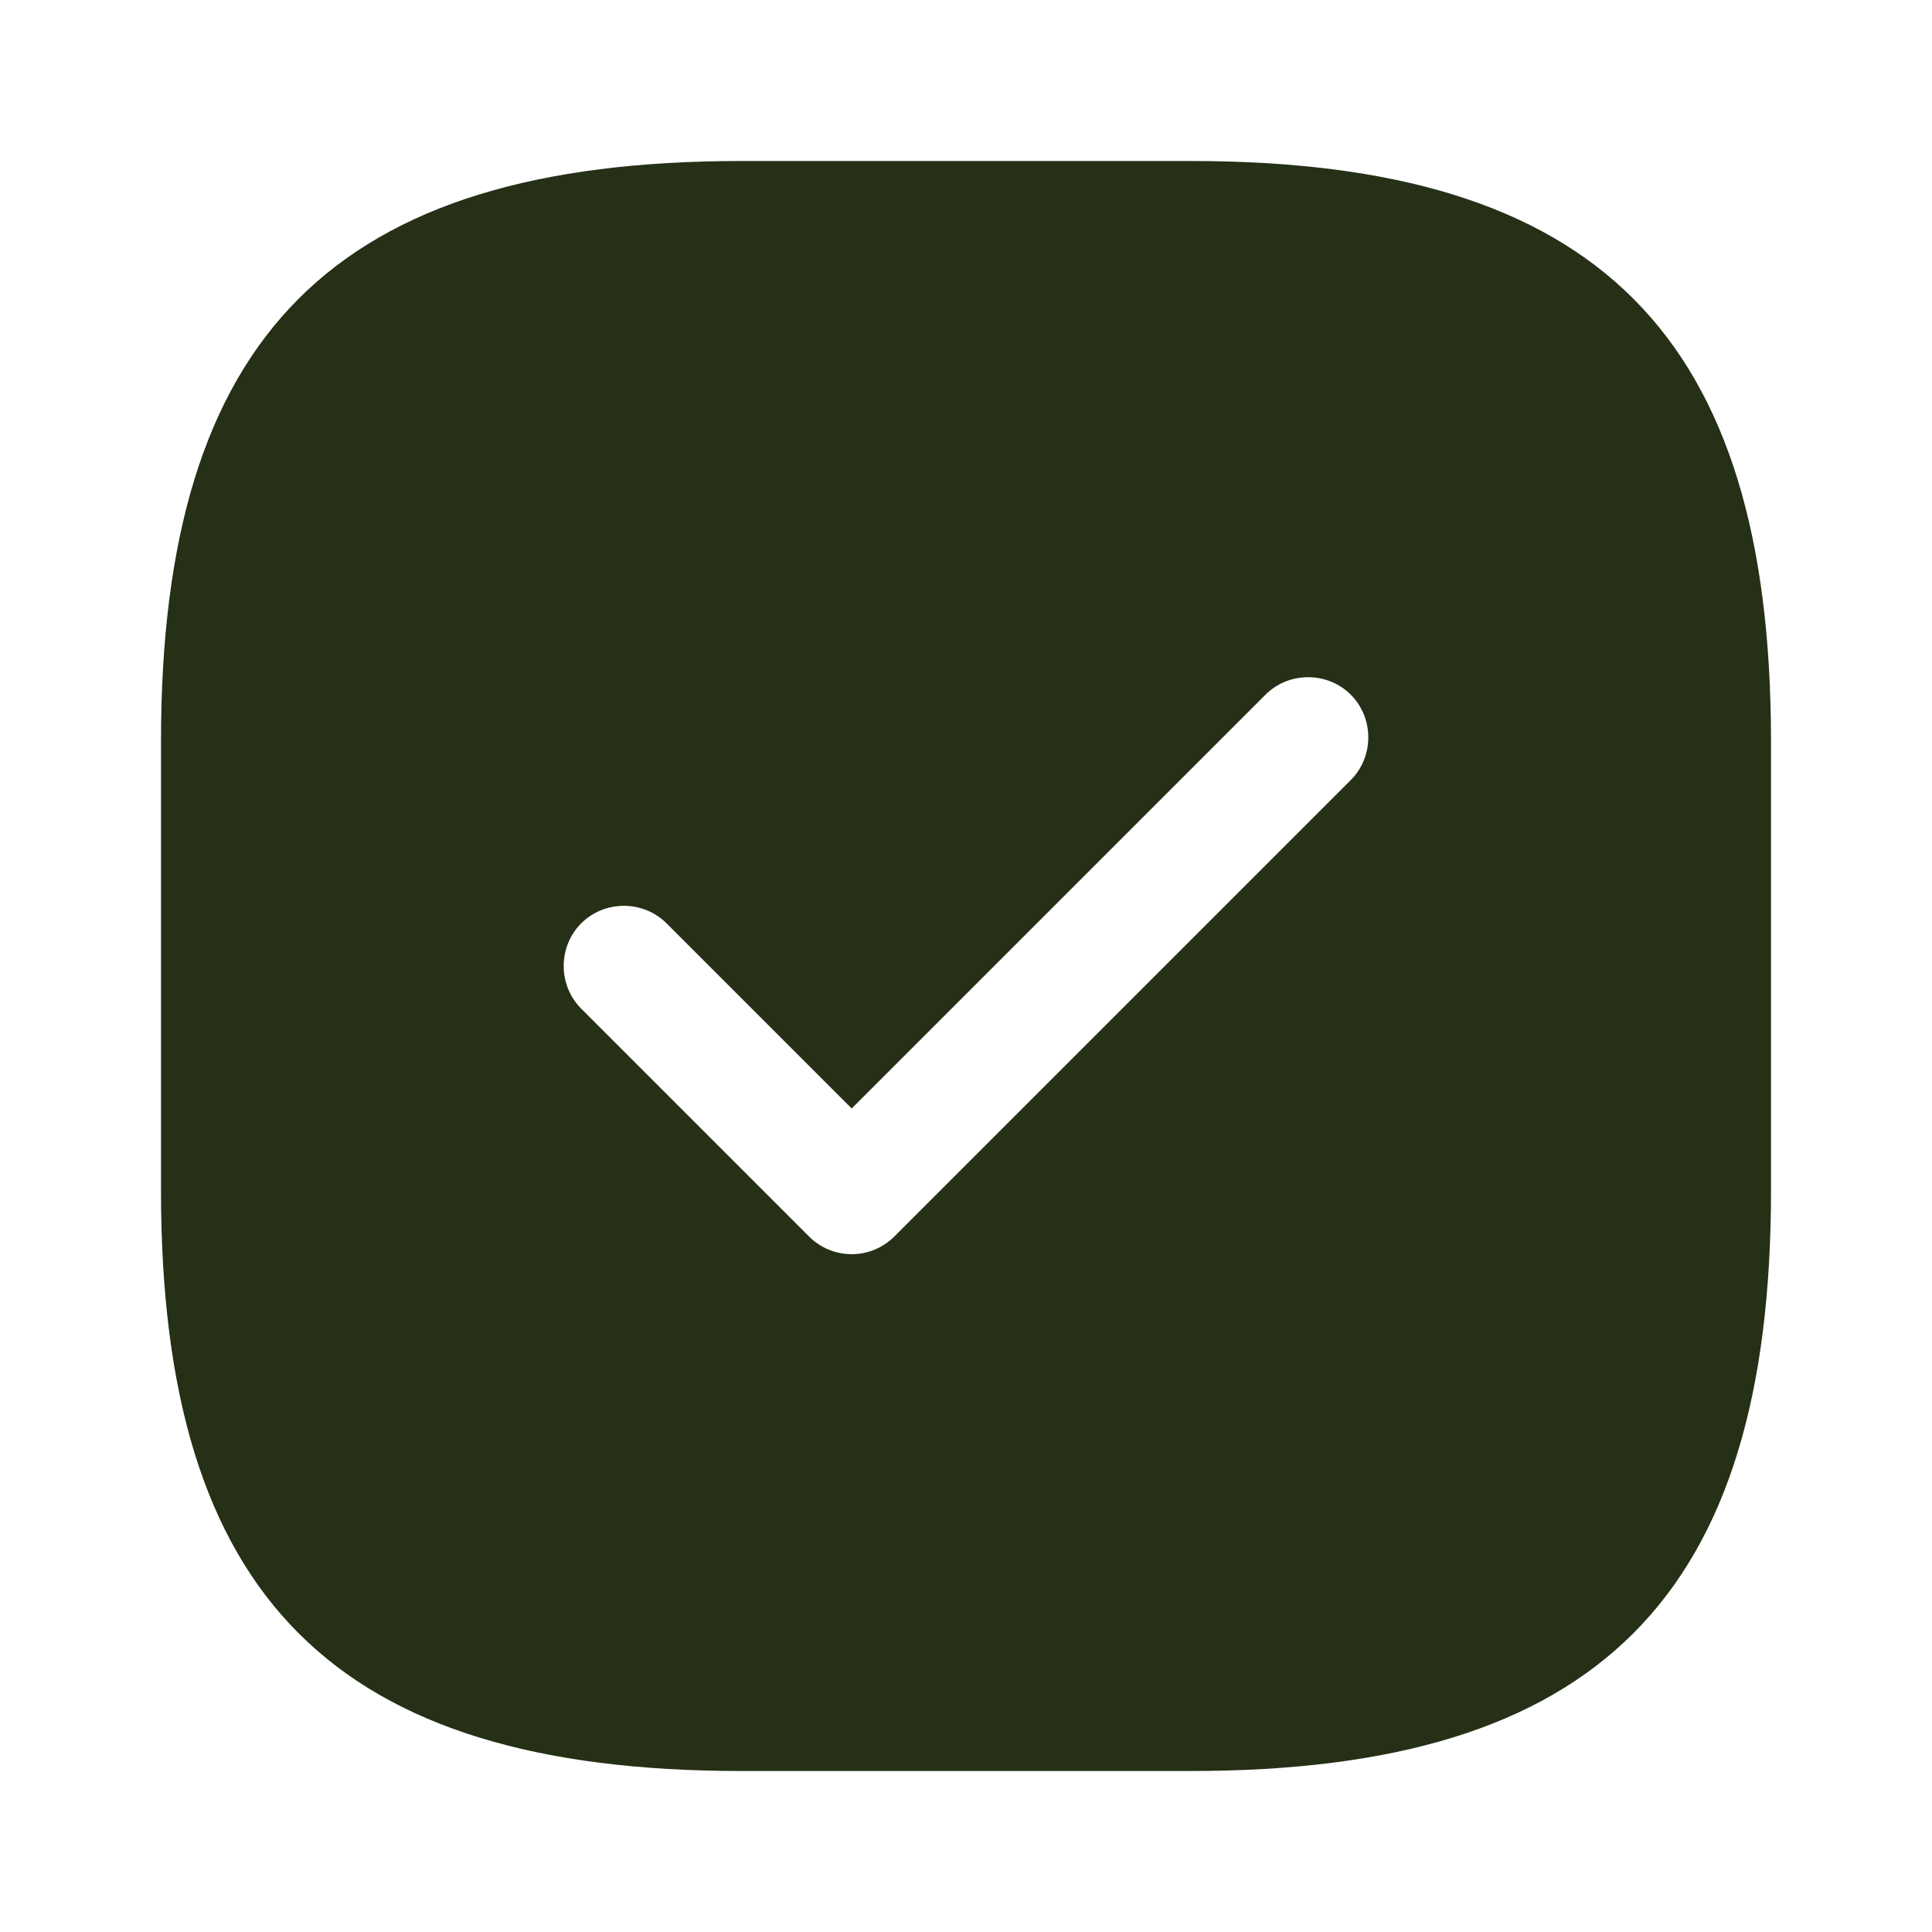
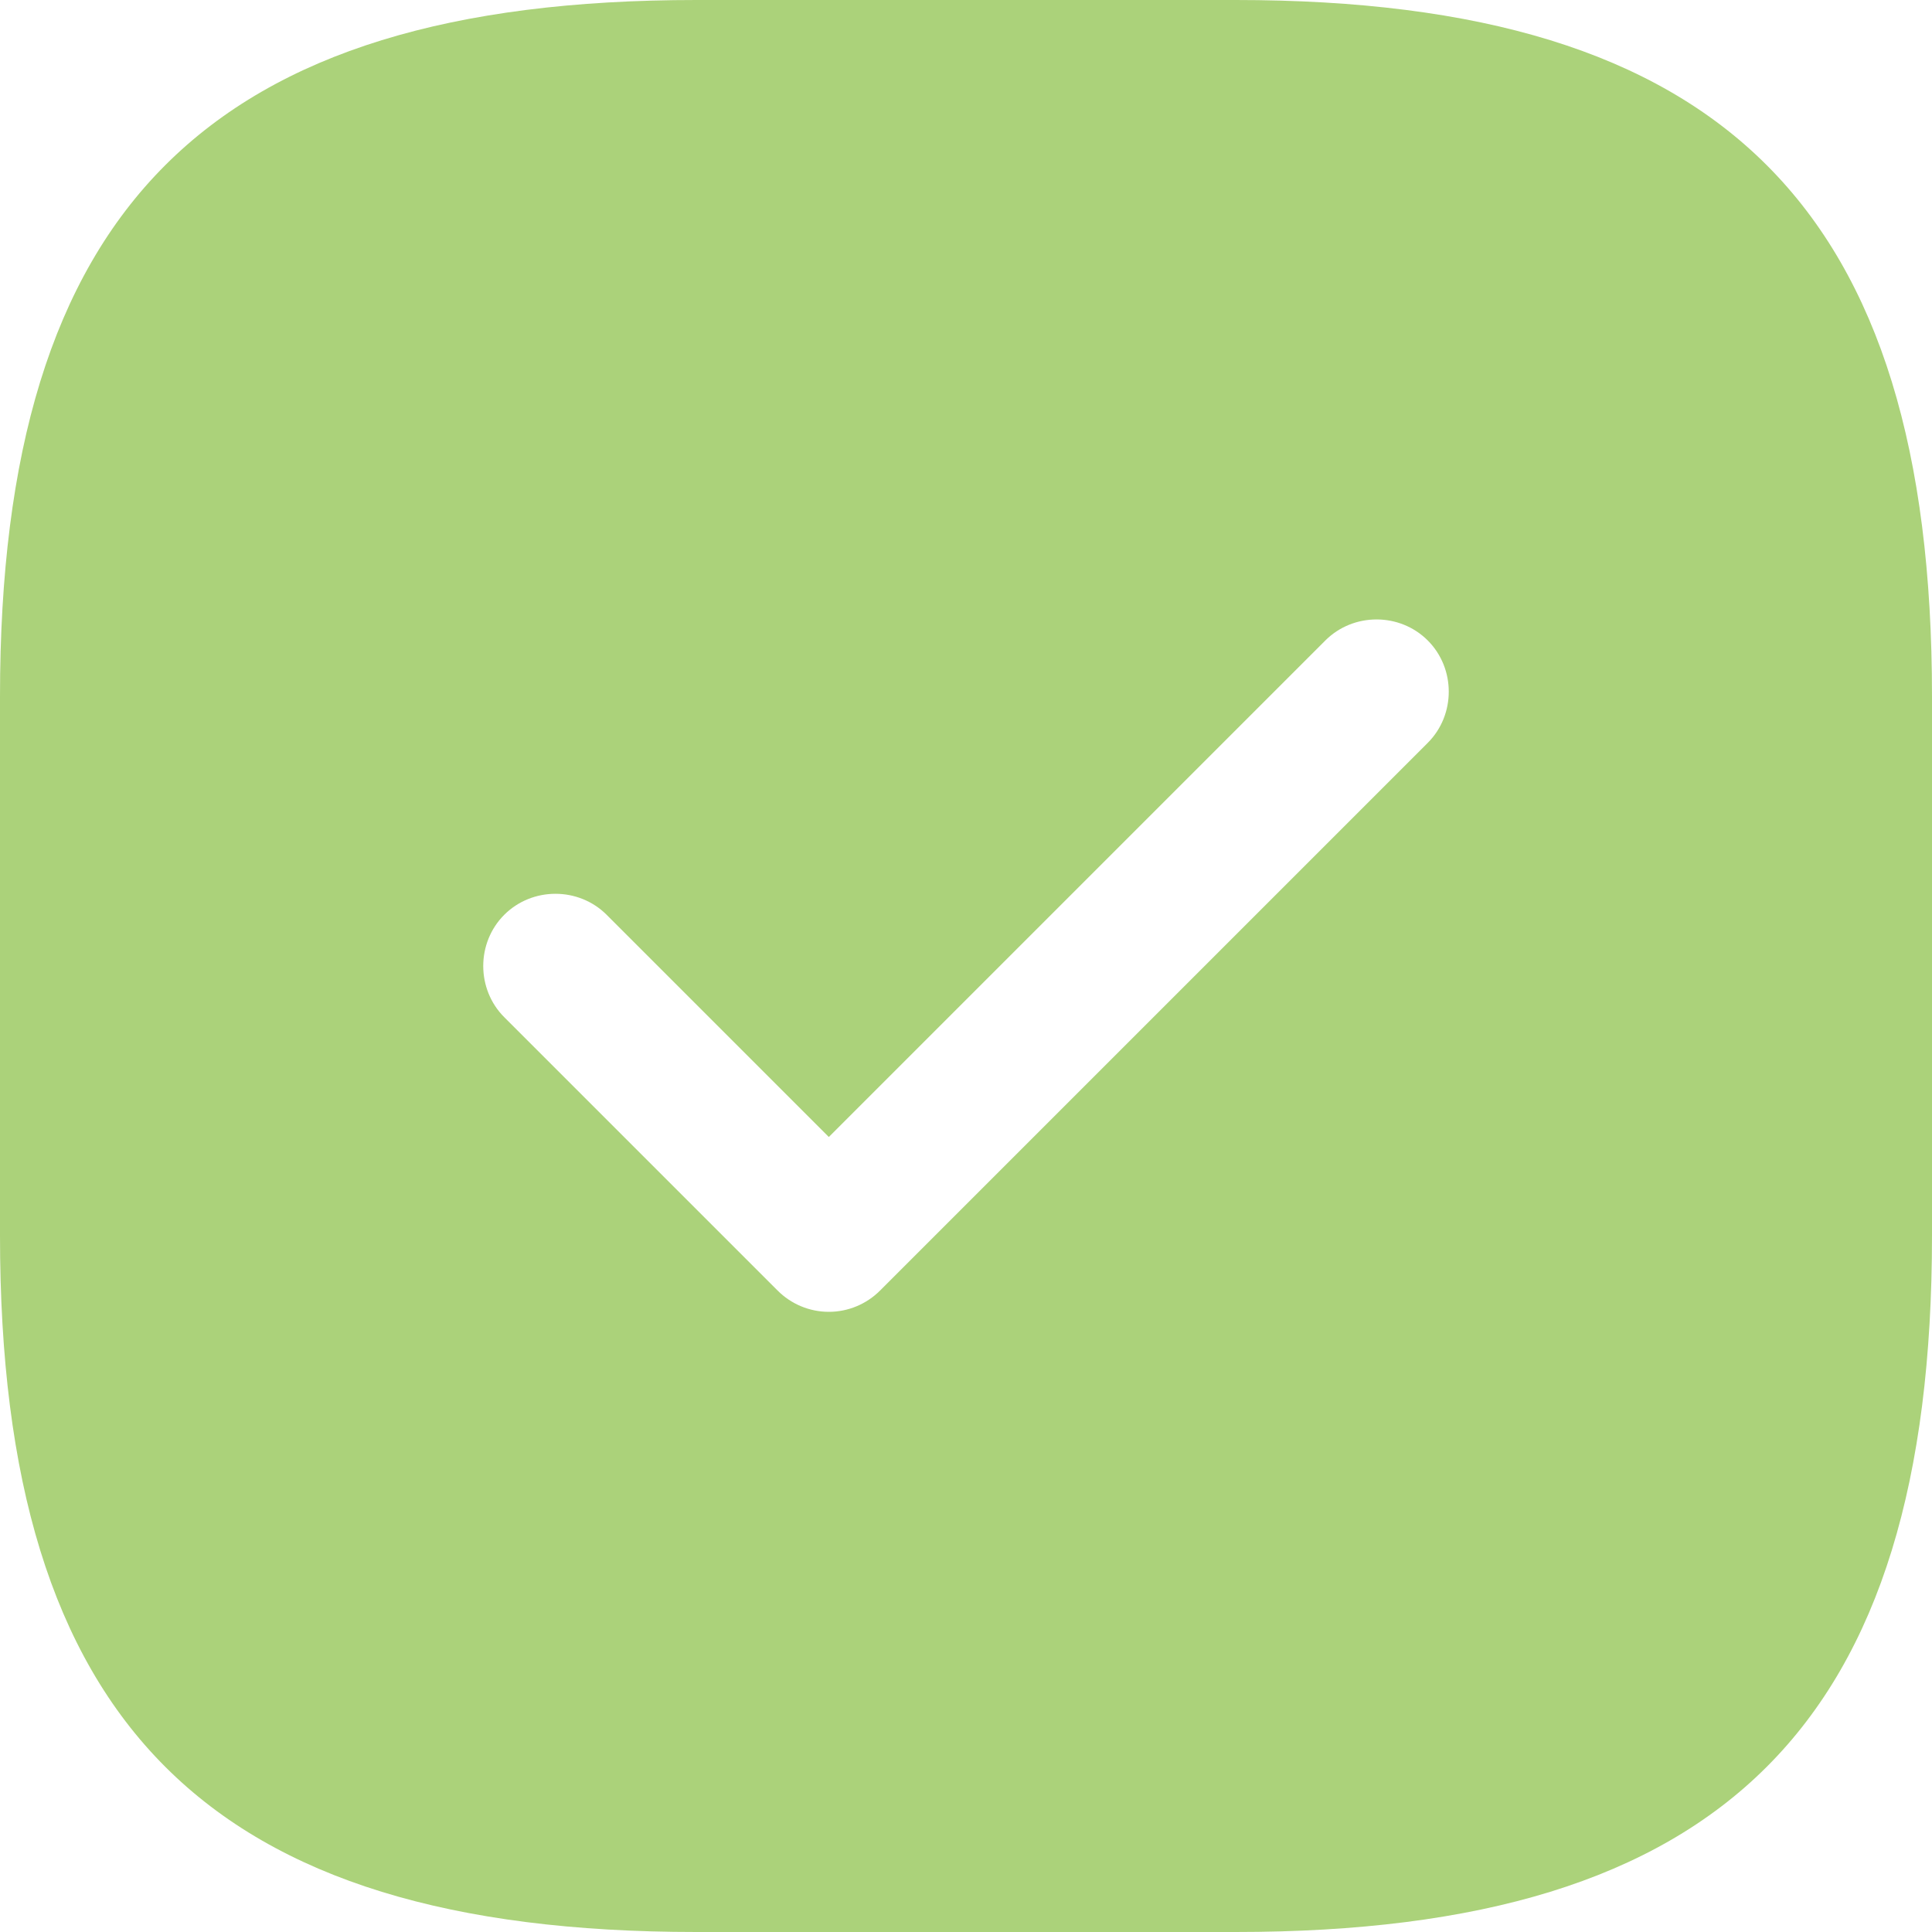
- <svg xmlns="http://www.w3.org/2000/svg" width="24" height="24" viewBox="0 0 24 24" fill="none">
-   <path d="M14.791 2C19.842 2 22 4.158 22 9.209V14.791C22 19.842 19.842 22 14.791 22H9.209C4.158 22 2 19.842 2 14.791V9.209C2 4.158 4.158 2 9.209 2H14.791ZM16.78 8.63C16.49 8.34 16.01 8.34 15.72 8.63L10.58 13.77L8.28 11.47C7.99 11.18 7.51 11.18 7.22 11.47C6.93 11.76 6.93 12.24 7.22 12.53L10.05 15.36C10.19 15.5 10.38 15.58 10.58 15.58C10.78 15.58 10.97 15.5 11.11 15.36L16.78 9.69C17.07 9.4 17.07 8.92 16.78 8.63Z" fill="#253017" />
+ <svg xmlns="http://www.w3.org/2000/svg" width="20" height="20" viewBox="0 0 20 20" fill="none">
+   <path d="M12.791 0C17.842 9.04587e-05 20 2.158 20 7.209V12.791C20 17.842 17.842 20 12.791 20H7.209C2.158 20 9.04602e-05 17.842 0 12.791V7.209C9.06199e-05 2.158 2.158 9.06214e-05 7.209 0H12.791ZM14.78 6.63C14.49 6.34 14.01 6.34 13.72 6.63L8.58 11.77L6.28 9.47C5.99 9.18 5.51 9.18 5.22 9.47C4.93 9.76 4.93 10.24 5.22 10.53L8.05 13.36C8.19 13.5 8.38 13.58 8.58 13.58C8.78 13.58 8.97 13.5 9.11 13.36L14.78 7.69C15.07 7.4 15.07 6.92 14.78 6.63Z" fill="#ABD27A" />
</svg>
